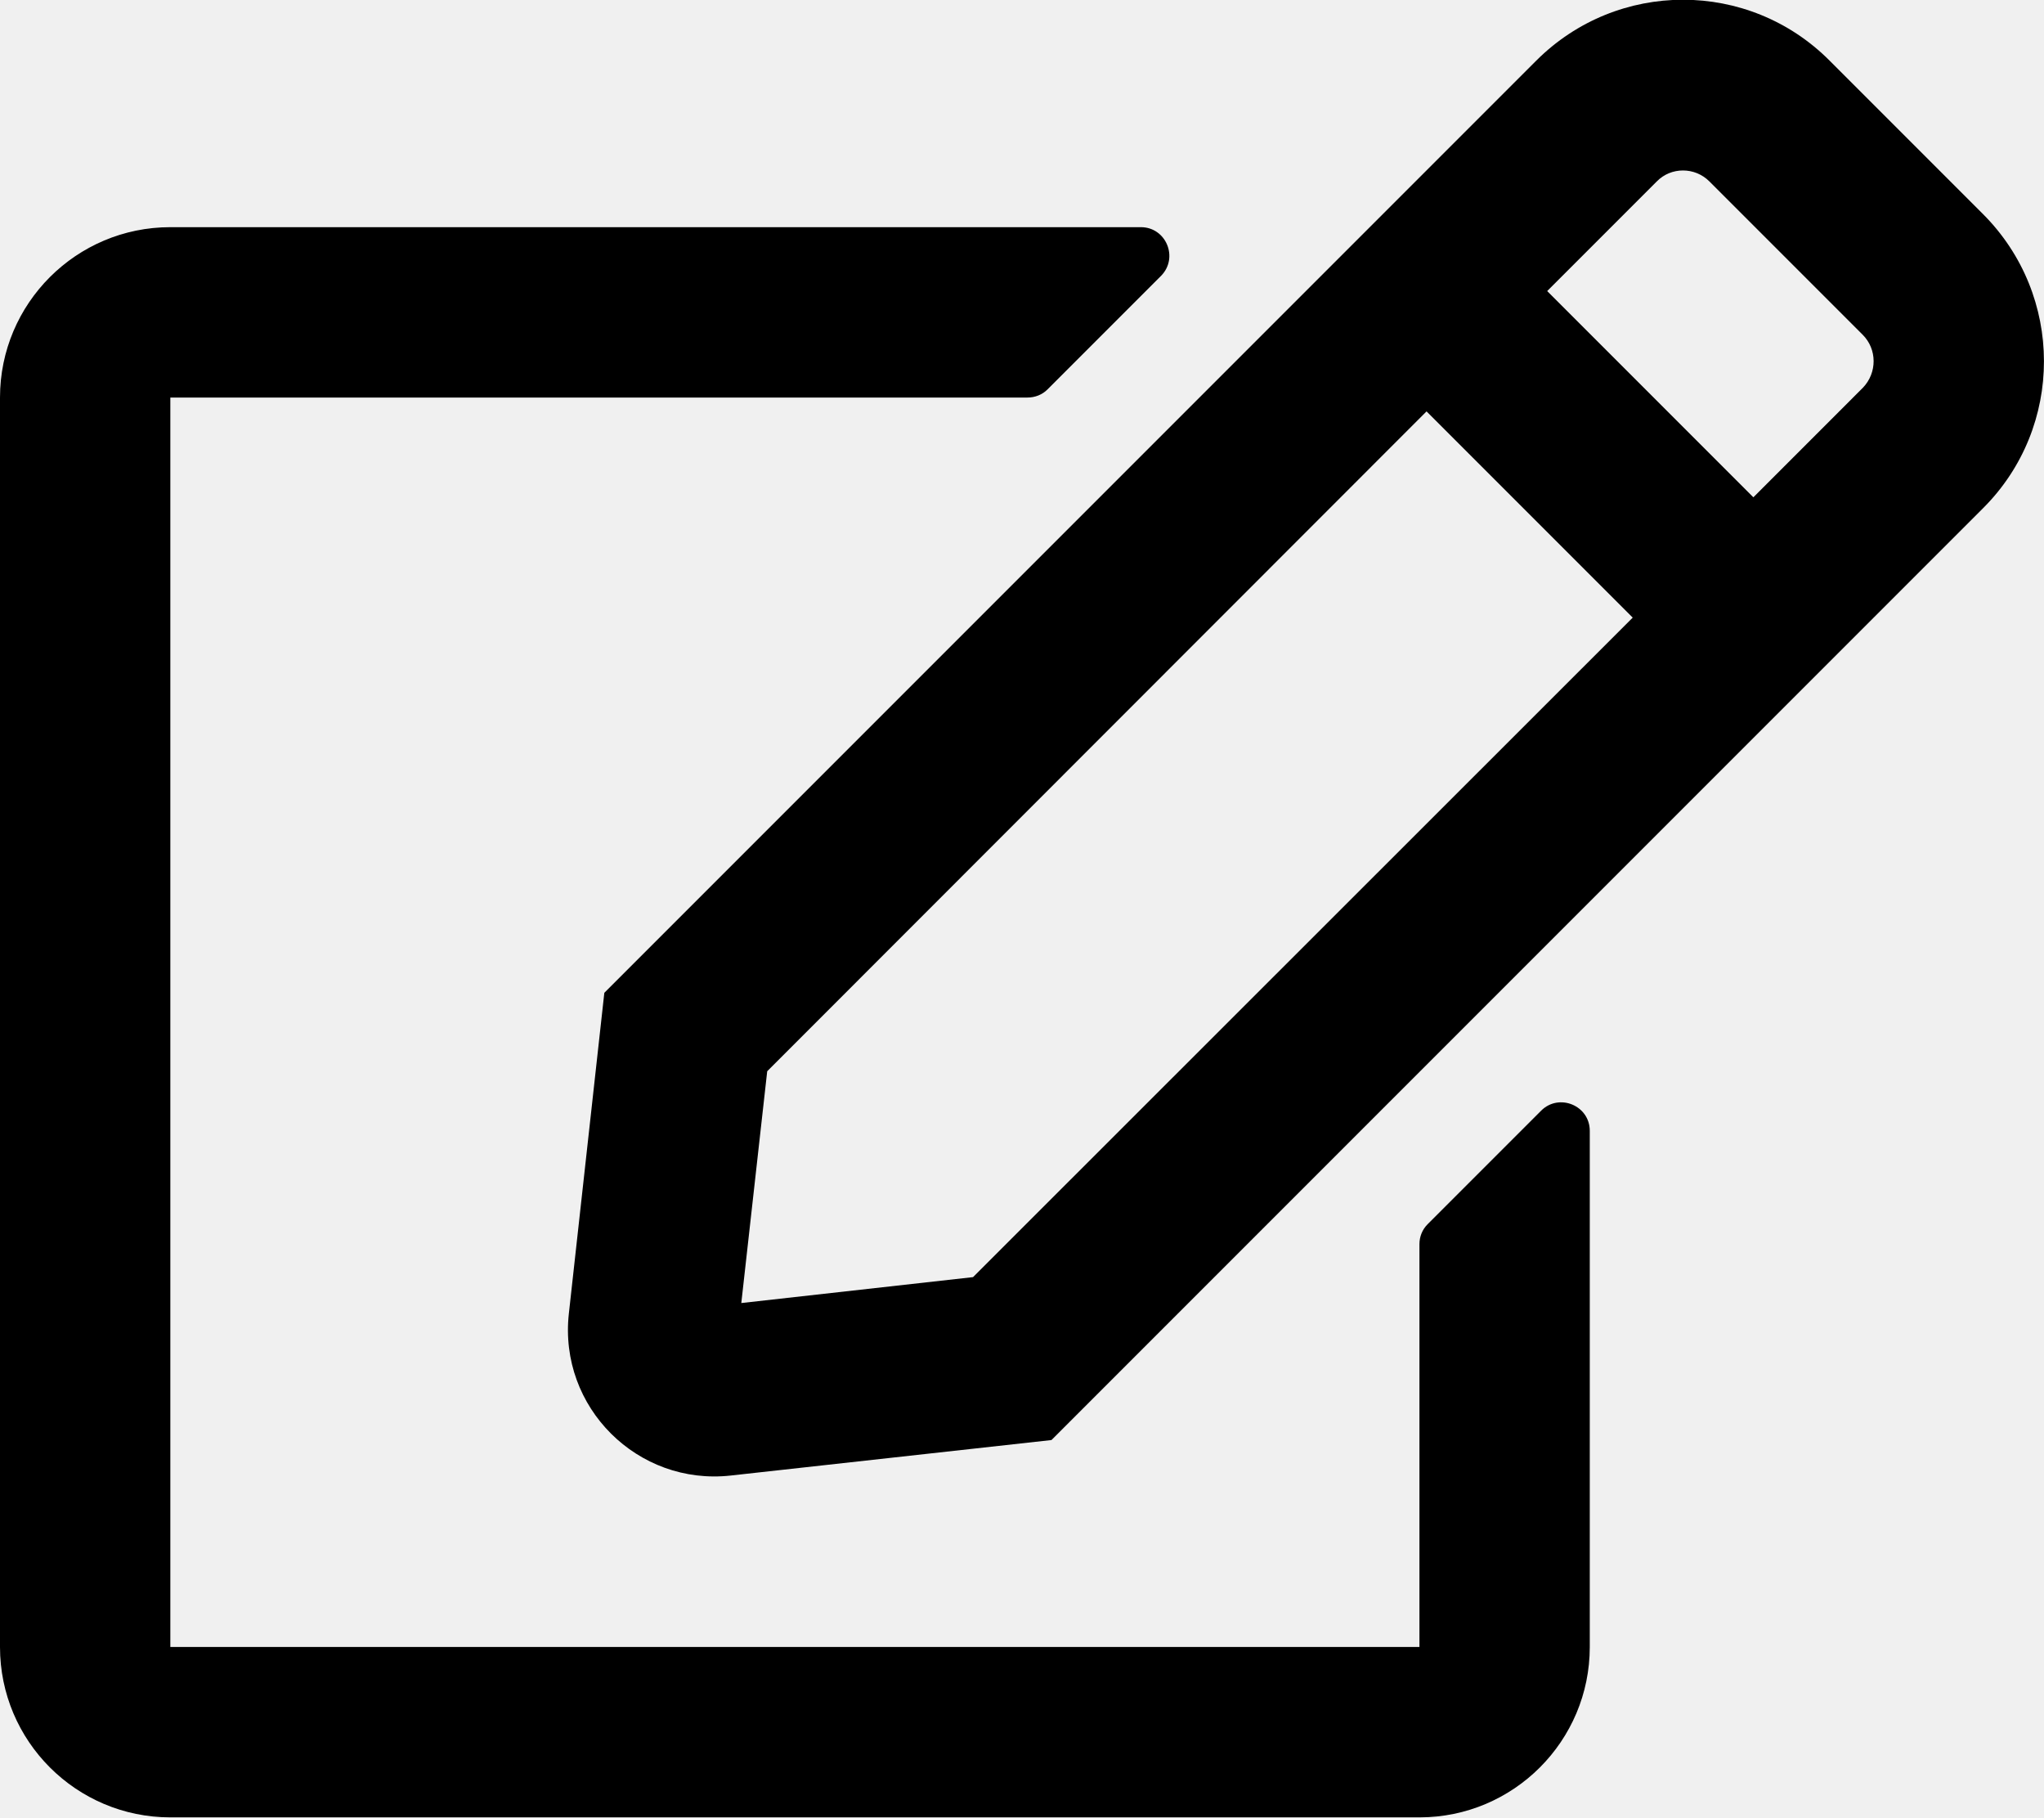
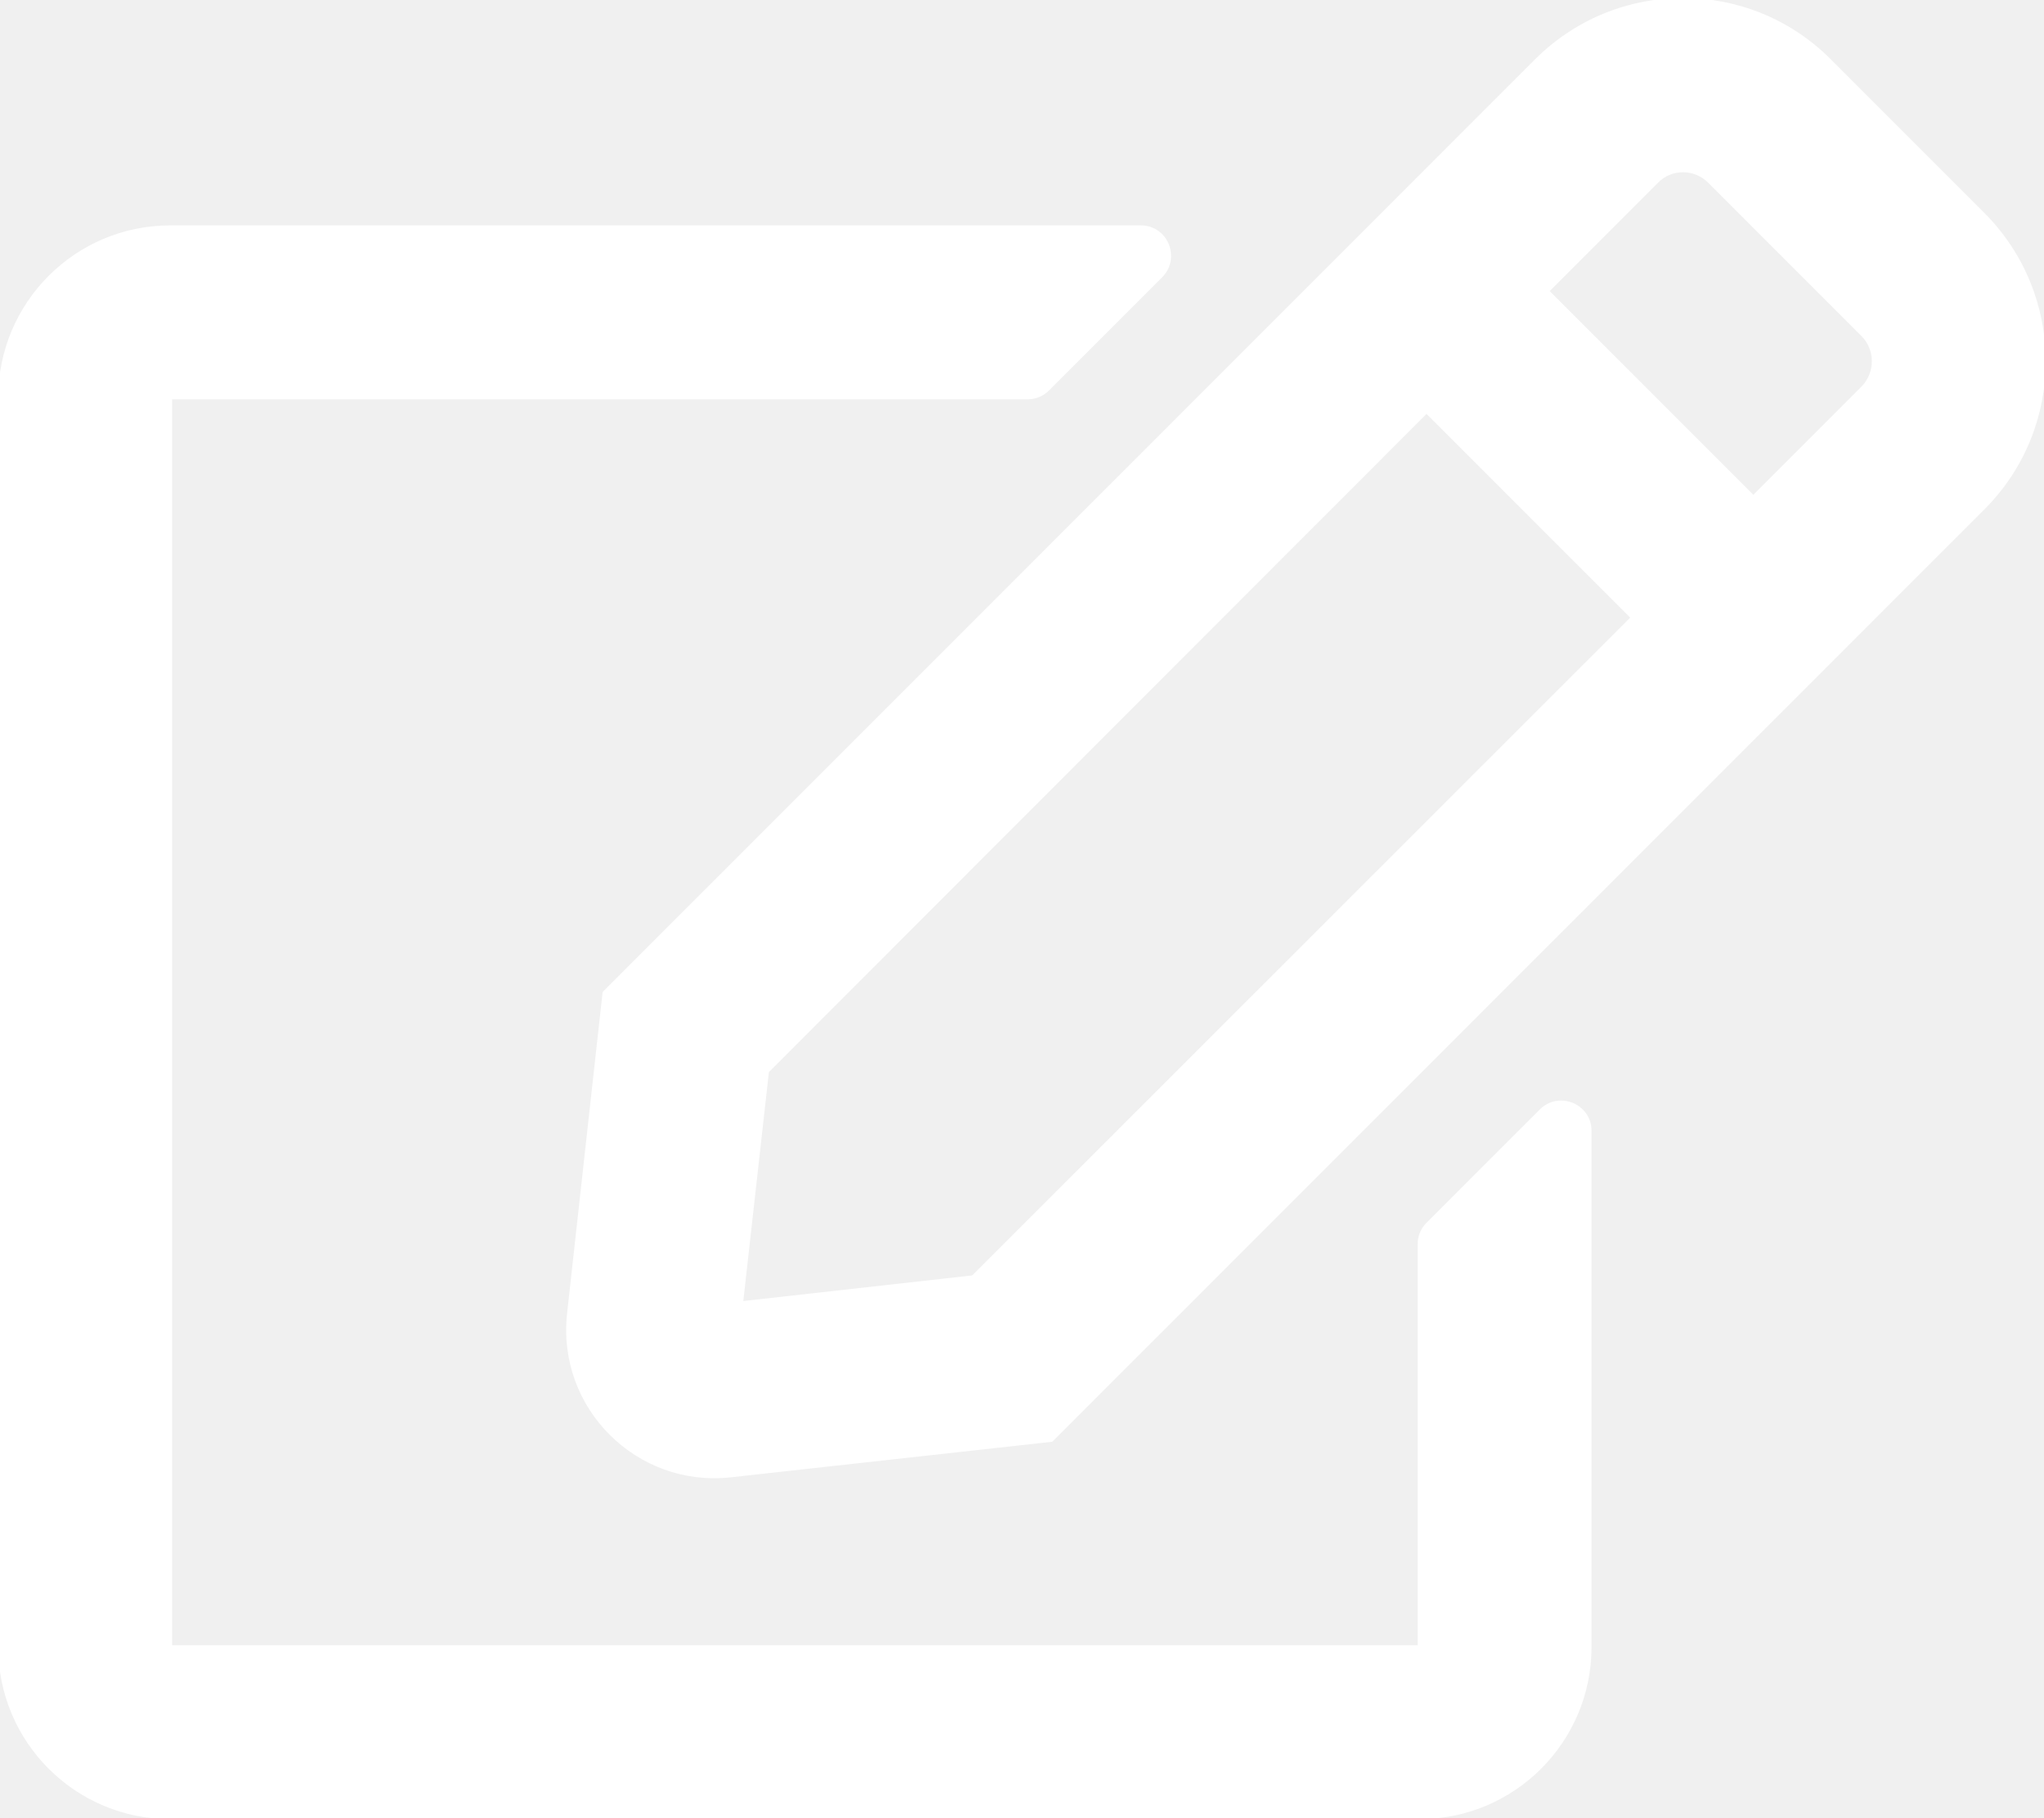
- <svg xmlns="http://www.w3.org/2000/svg" aria-hidden="true" data-prefix="far" data-icon="edit" class="svg-inline--fa fa-edit fa-w-18" role="img" viewBox="0 0 576 512">
-   <path fill="currentColor" d="M402.3 344.9l32-32c5-5 13.7-1.5 13.7 5.7V464c0 26.5-21.5 48-48 48H48c-26.5 0-48-21.5-48-48V112c0-26.5 21.5-48 48-48h273.5c7.1 0 10.7 8.6 5.7 13.7l-32 32c-1.5 1.5-3.5 2.3-5.7 2.3H48v352h352V350.5c0-2.1.8-4.1 2.3-5.6zm156.6-201.8L296.3 405.7l-90.4 10c-26.2 2.9-48.5-19.2-45.6-45.6l10-90.4L432.9 17.1c22.9-22.9 59.9-22.9 82.7 0l43.2 43.2c22.9 22.9 22.9 60 .1 82.8zM460.1 174L402 115.9 216.2 301.8l-7.3 65.3 65.3-7.3L460.1 174zm64.8-79.7l-43.2-43.2c-4.1-4.1-10.8-4.1-14.8 0L436 82l58.1 58.1 30.9-30.9c4-4.2 4-10.8-.1-14.9z" />
+ <svg xmlns="http://www.w3.org/2000/svg" width="100%" height="100%" viewBox="0 0 576 512" version="1.1" xml:space="preserve" style="fill-rule:evenodd;clip-rule:evenodd;stroke-linejoin:round;stroke-miterlimit:1.414;">
+   <path d="M402.3,344.9L434.3,312.9C439.3,307.9 448,311.4 448,318.6L448,464C448,490.5 426.5,512 400,512L48,512C21.5,512 0,490.5 0,464L0,112C0,85.5 21.5,64 48,64L321.5,64C328.6,64 332.2,72.6 327.2,77.7L295.2,109.7C293.7,111.2 291.7,112 289.5,112L48,112L48,464L400,464L400,350.5C400,348.4 400.8,346.4 402.3,344.9ZM558.9,143.1L296.3,405.7L205.9,415.7C179.7,418.6 157.4,396.5 160.3,370.1L170.3,279.7L432.9,17.1C455.8,-5.8 492.8,-5.8 515.6,17.1L558.8,60.3C581.7,83.2 581.7,120.3 558.9,143.1ZM460.1,174L402,115.9L216.2,301.8L208.9,367.1L274.2,359.8L460.1,174ZM524.9,94.3L481.7,51.1C477.6,47 470.9,47 466.9,51.1L436,82L494.1,140.1L525,109.2C529,105 529,98.4 524.9,94.3Z" style="fill:white;fill-rule:nonzero;stroke:white;stroke-width:1px;" />
</svg>
